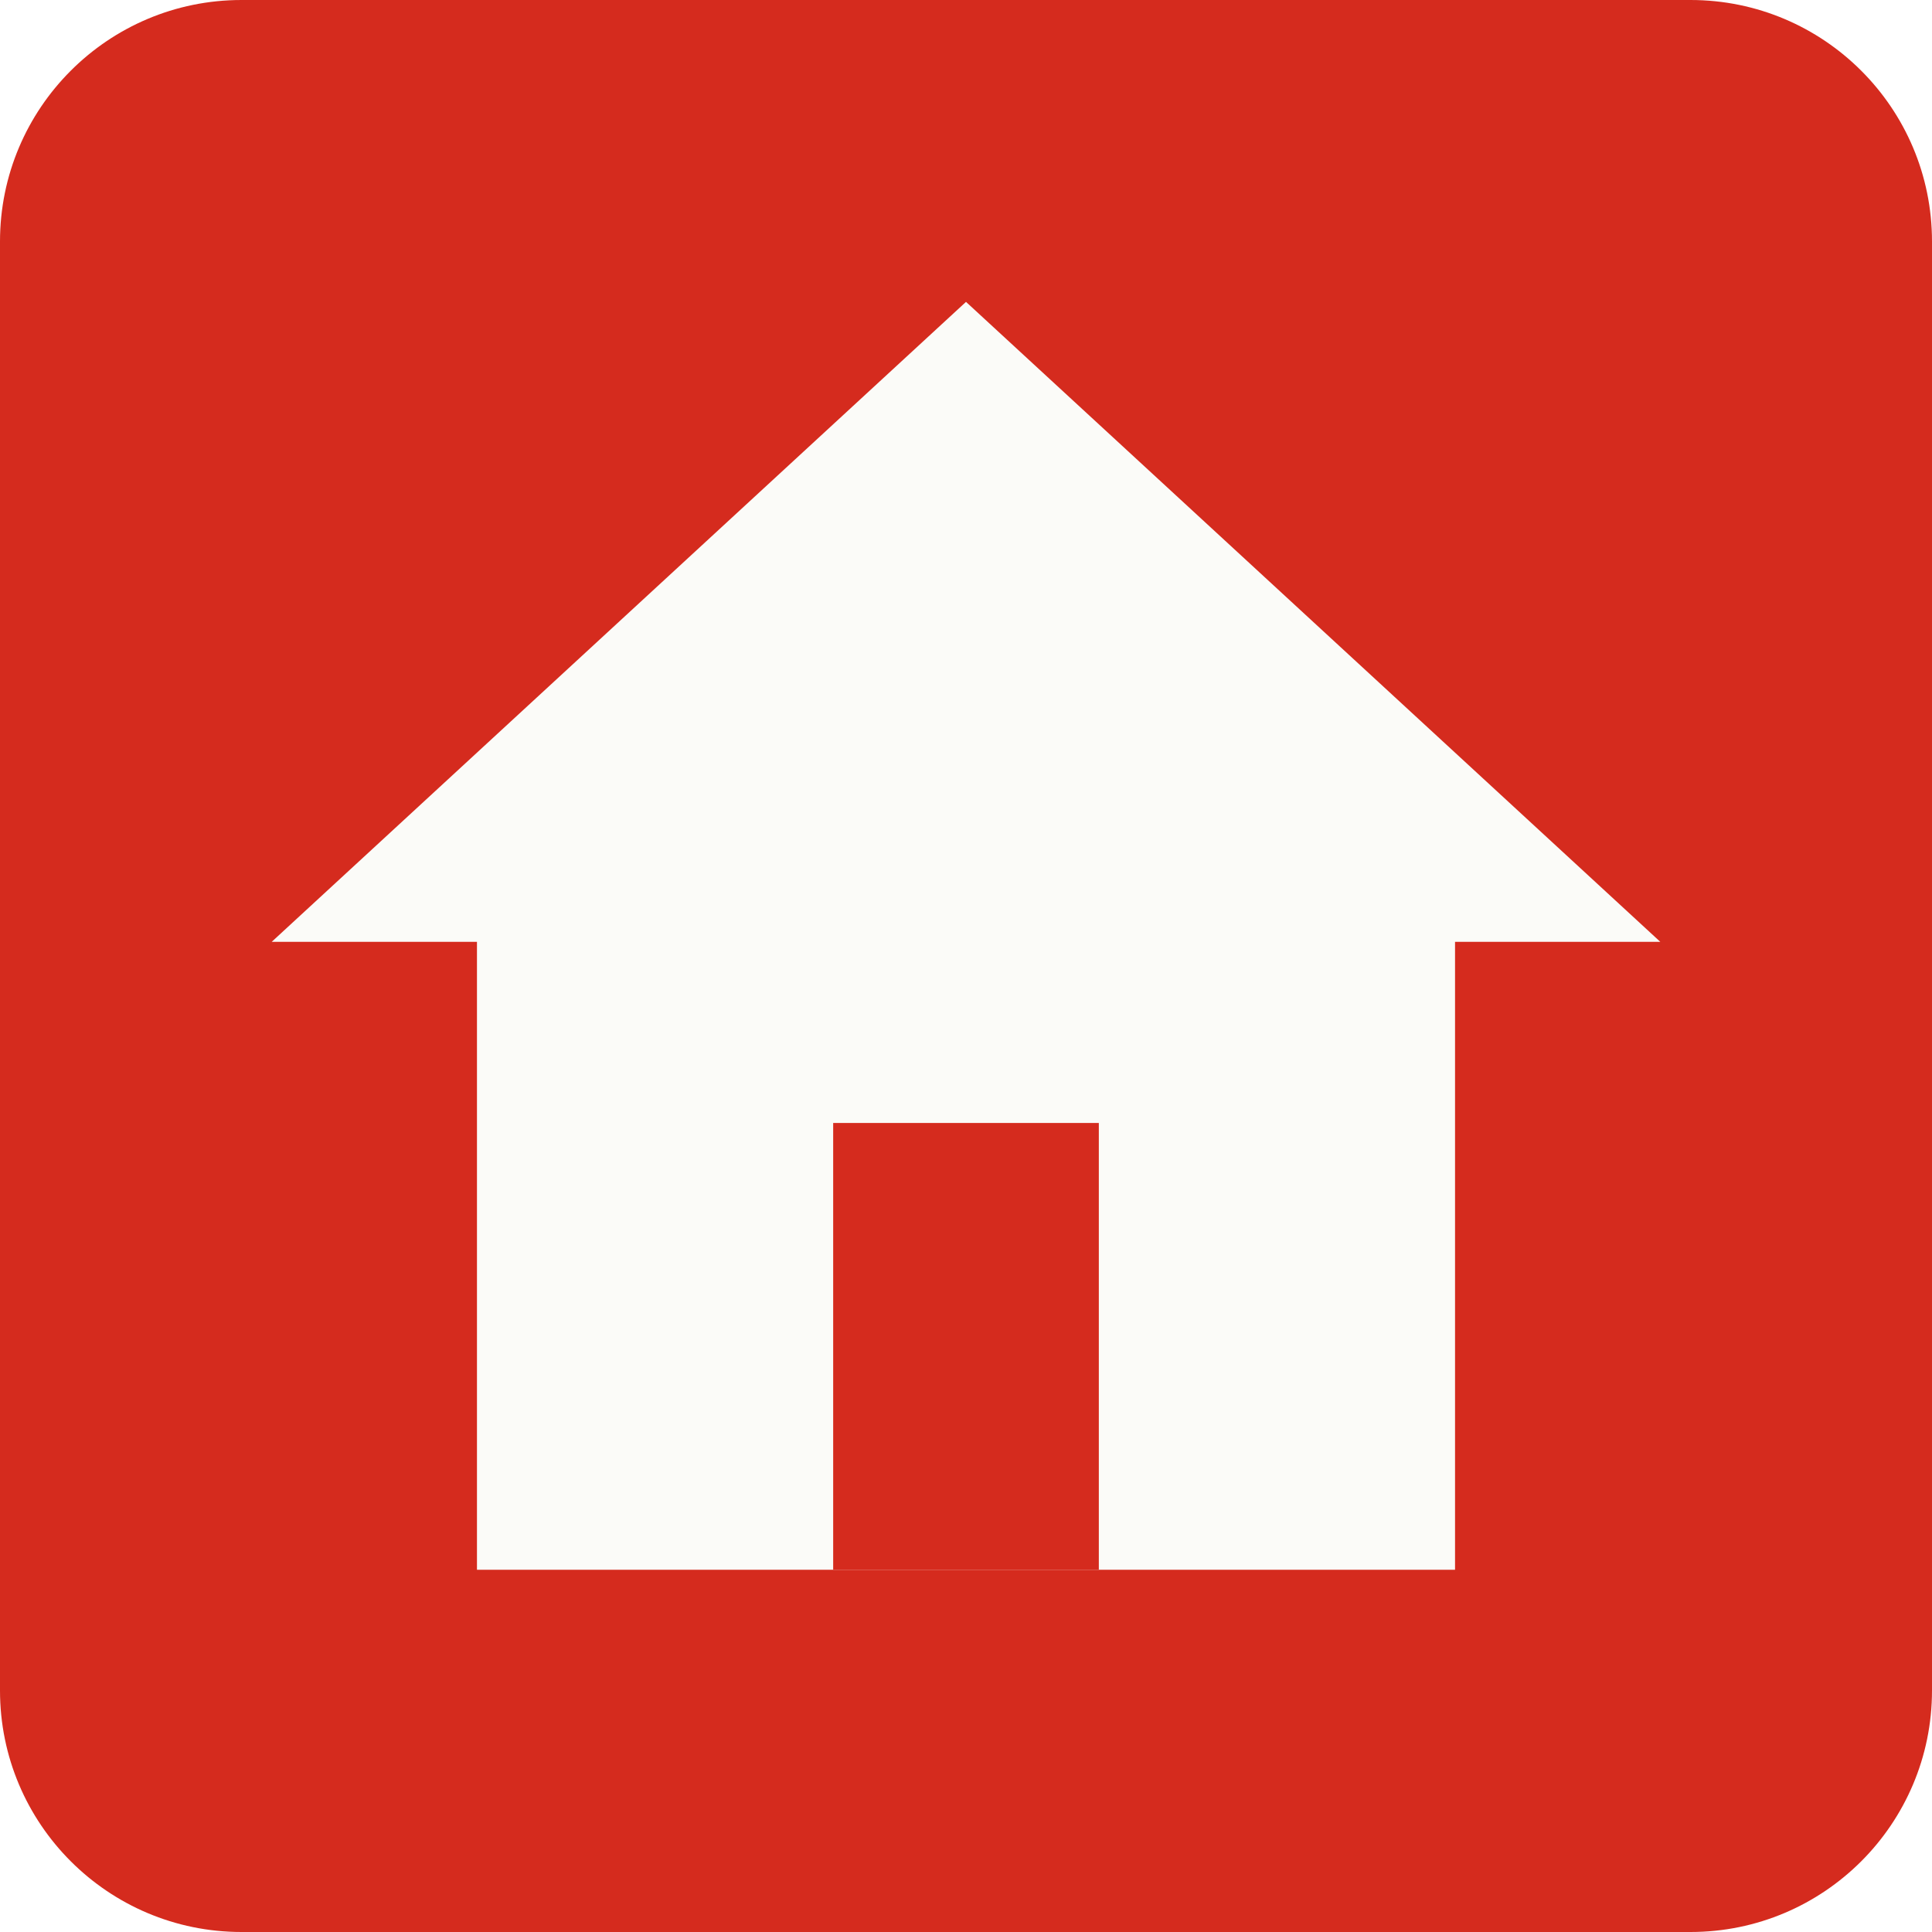
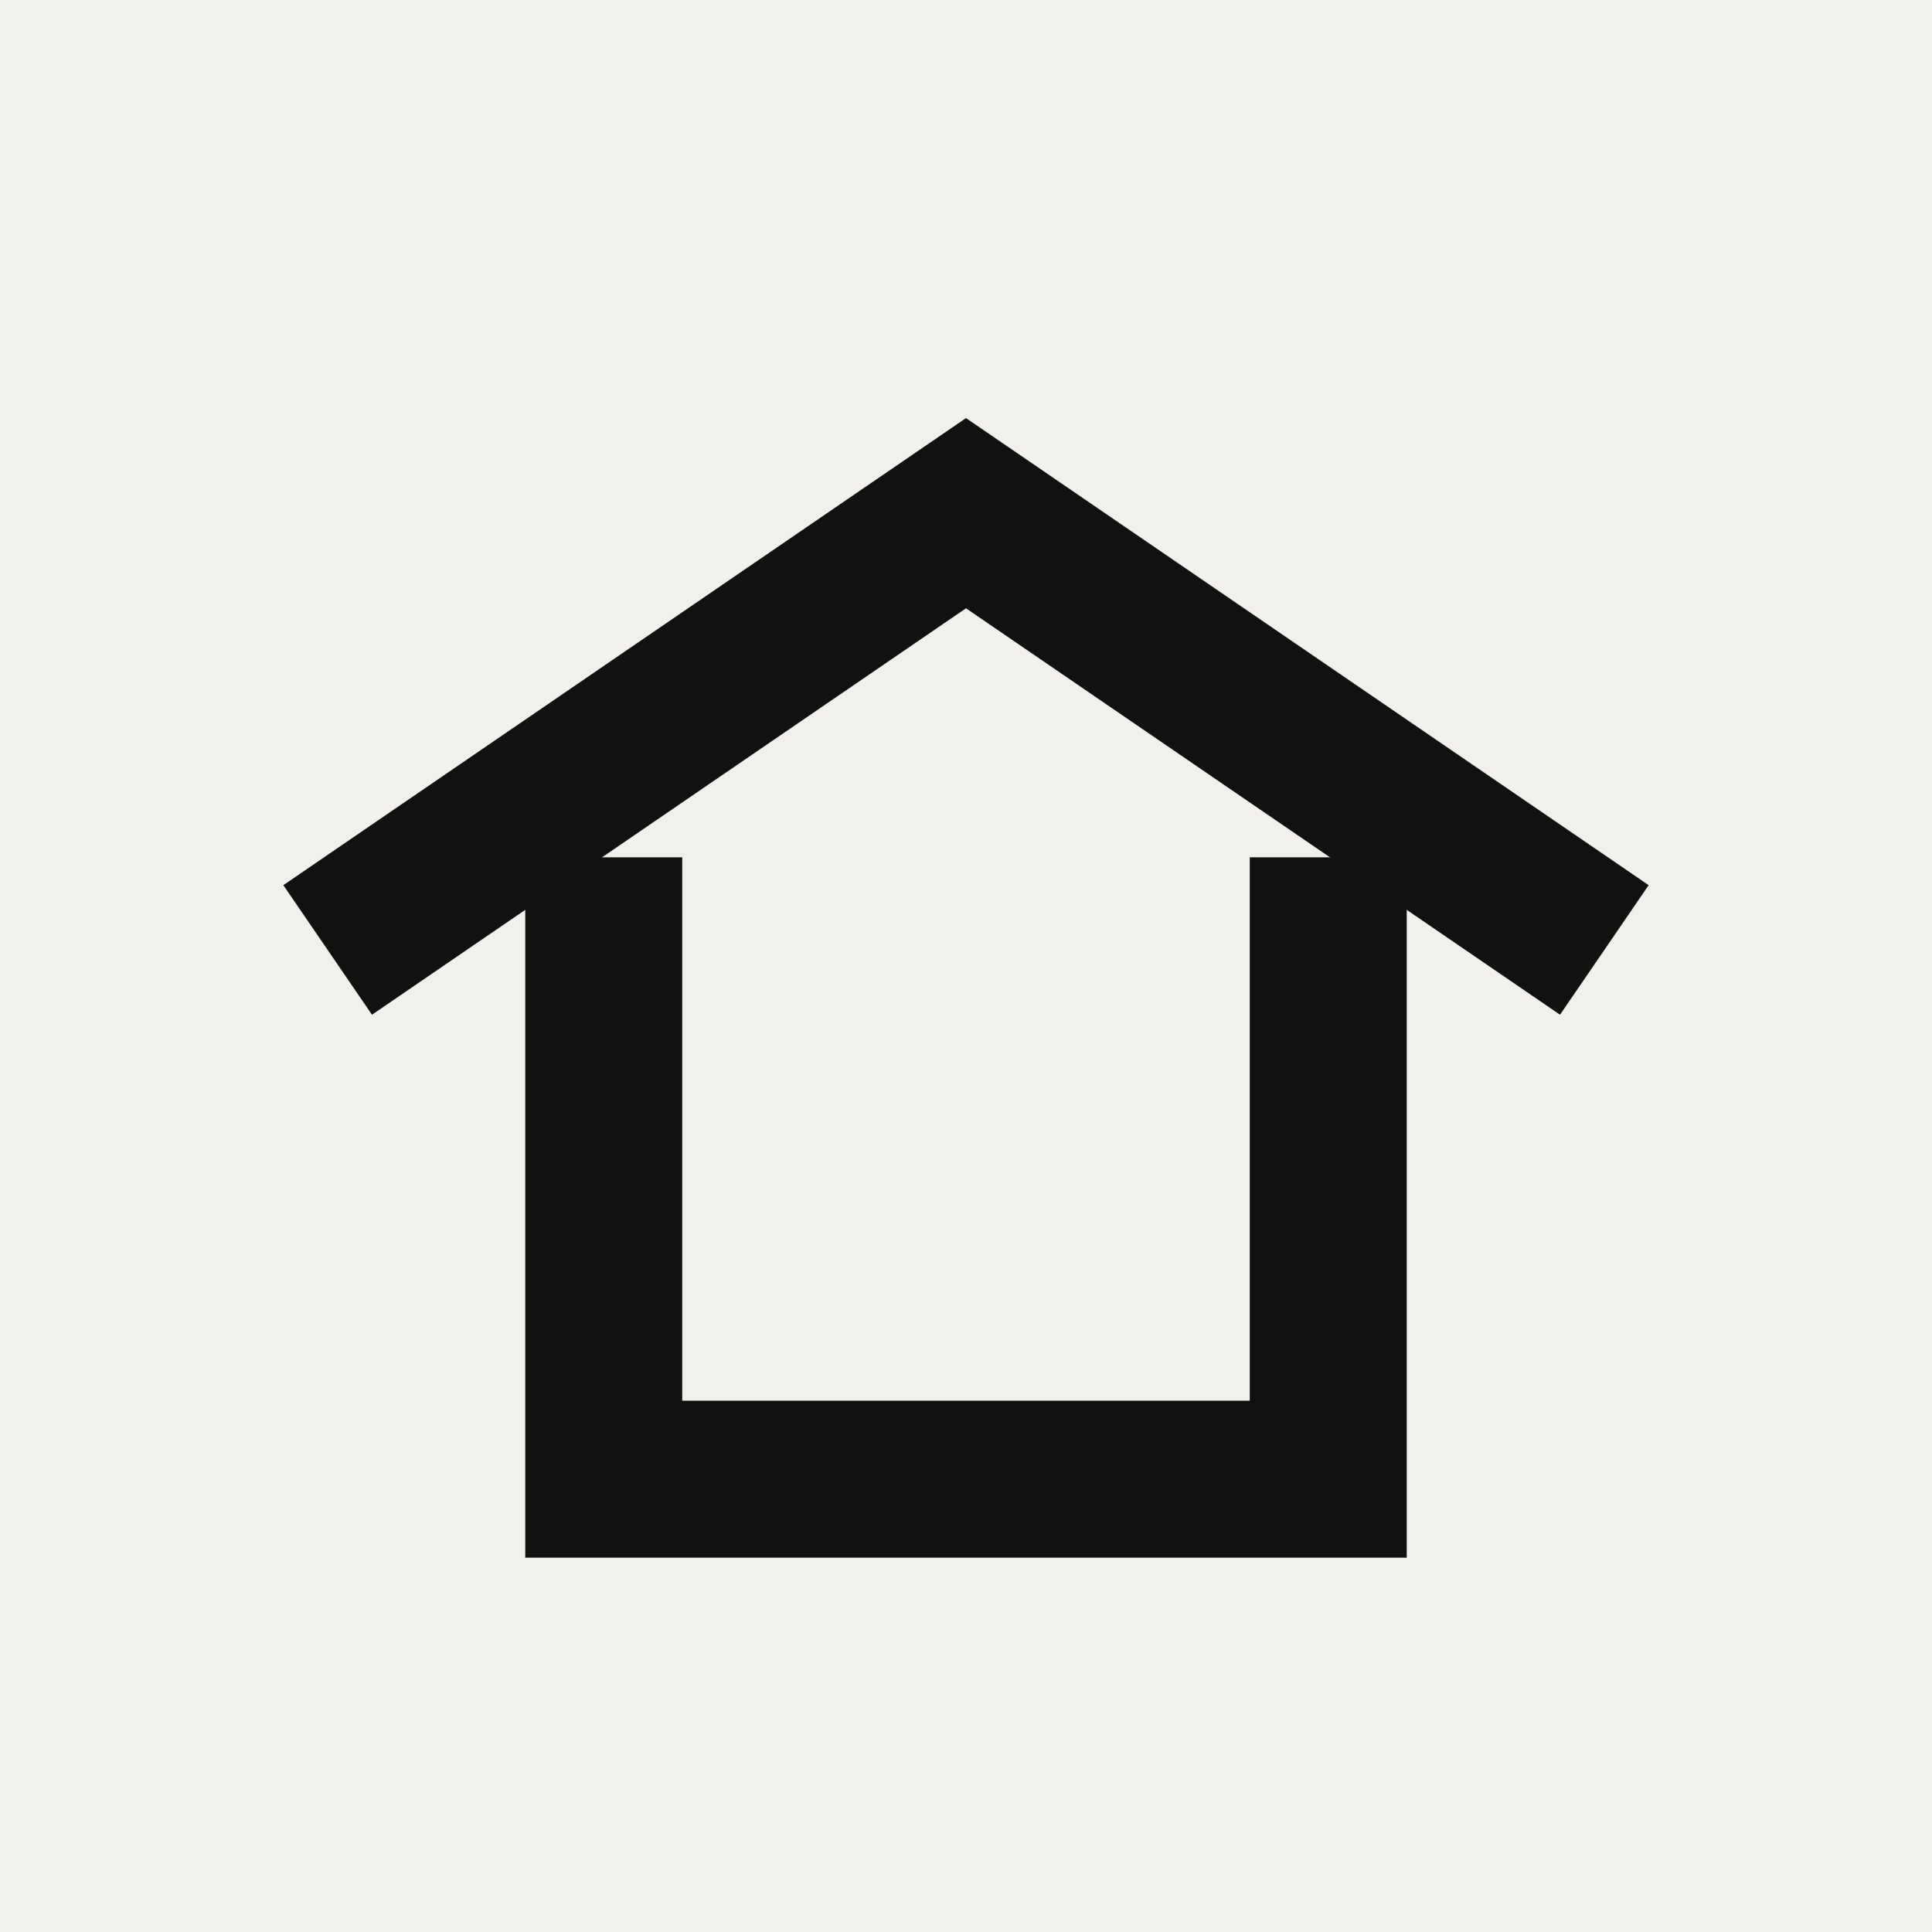
<svg xmlns="http://www.w3.org/2000/svg" viewBox="0 0 32 32">
-   <rect width="32" height="32" rx="4" fill="#d52b1e" />
-   <path d="M16 5 4.5 15.6h3.4V26h16.2V15.6h3.4Z" fill="#fbfbf8" />
-   <rect x="13.8" y="18.6" width="4.4" height="7.4" fill="#d52b1e" />
+   <rect width="32" height="32" fill="#f1f0ed" />
+   <path d="M6.5 15 16 8.5l9.5 6.5" fill="none" stroke="#111110" stroke-width="2.6" stroke-linecap="square" />
+   <path d="M10 24.5V15.5M22 24.5V15.5M10 24.5h12" fill="none" stroke="#111110" stroke-width="2.6" stroke-linecap="square" />
</svg>
